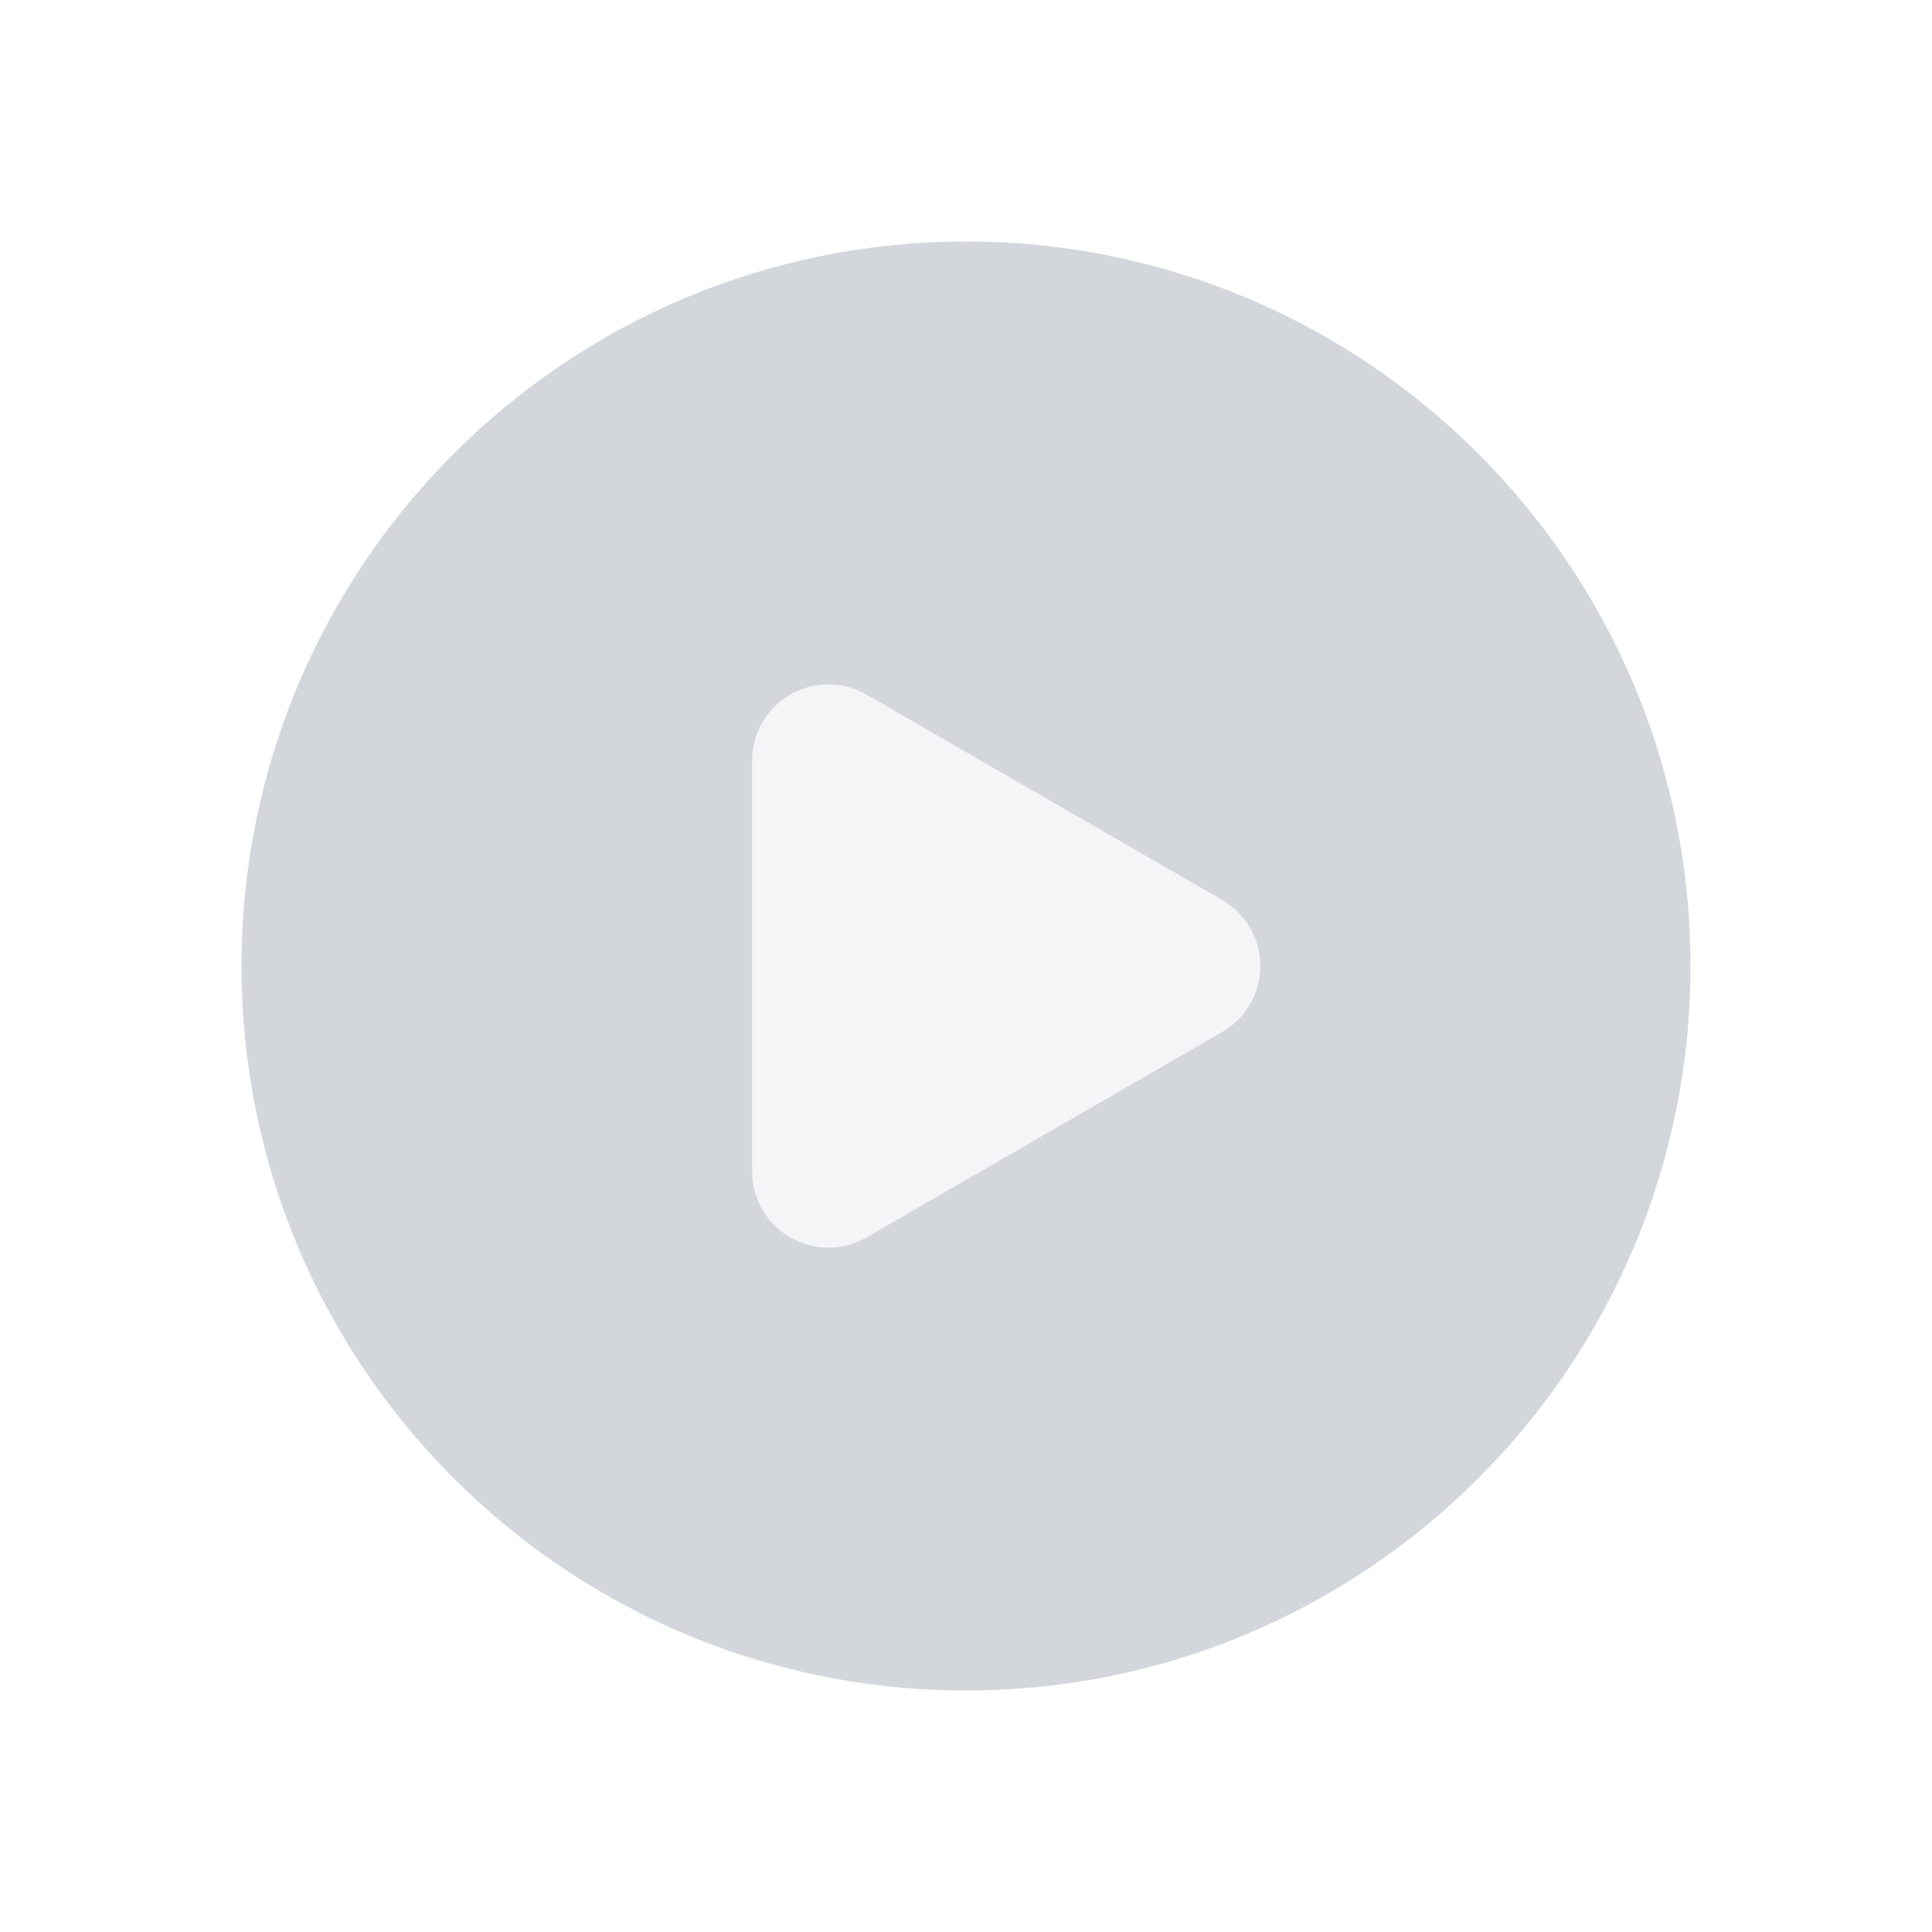
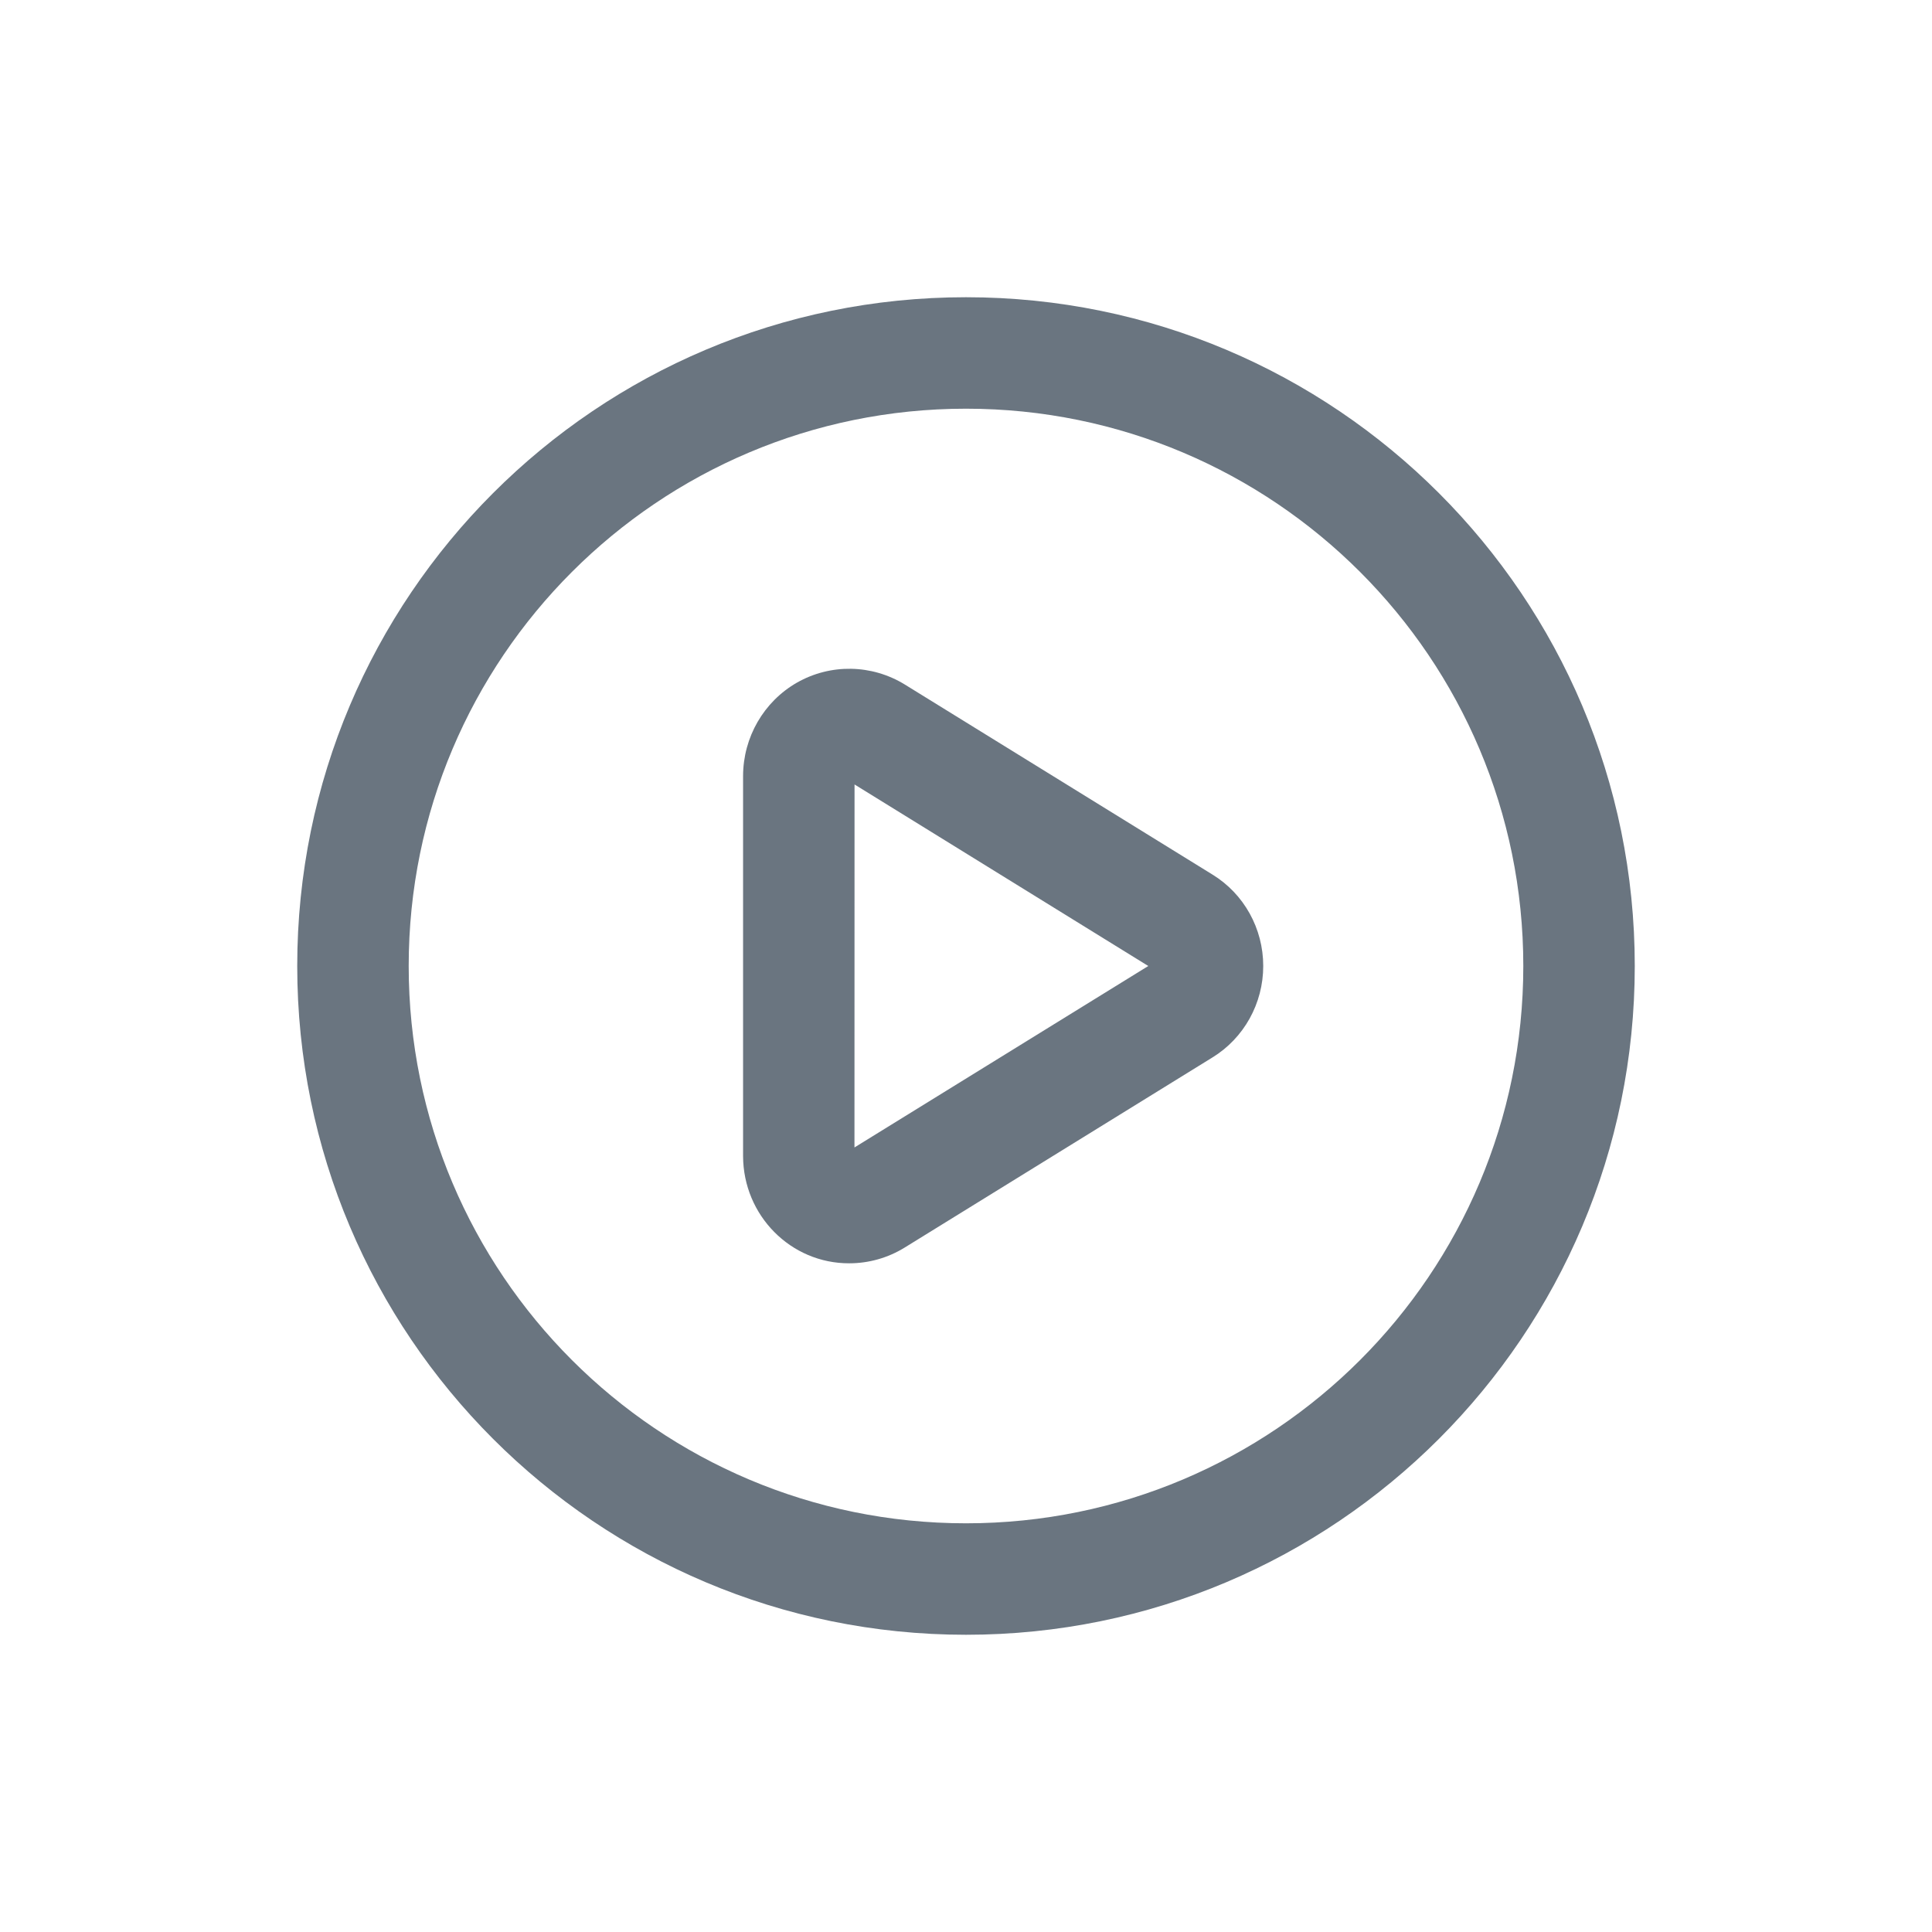
- <svg xmlns="http://www.w3.org/2000/svg" viewBox="0 0 24 24">
-   <g id="Layer_2" data-name="Layer 2">
-     <g id="icons">
-       <rect id="canvas" width="24" height="24" style="fill:none" />
-       <circle cx="12" cy="12" r="9" style="fill:#b5bdc3;opacity:0.6" />
-       <path d="M15.183,11.18l-4.42-2.552a.947.947,0,0,0-1.42.82v5.104a.947.947,0,0,0,1.42.82l4.42-2.552a.947.947,0,0,0,0-1.64Z" style="fill:#f3f5f6" />
-     </g>
+ <svg xmlns="http://www.w3.org/2000/svg" version="1.1" id="Warstwa_1" x="0px" y="0px" viewBox="0 0 26 26" style="enable-background:new 0 0 26 26;" xml:space="preserve">
+   <style type="text/css">
+ 	.st0{fill:#6A7580;}
+ </style>
+   <g>
+     <path class="st0" d="M13,4c4.971,0,9,4.029,9,9s-4.029,9-9,9s-9-4.029-9-9S8.029,4,13,4z M13,5.5   c-4.142,0-7.5,3.358-7.5,7.5s3.358,7.5,7.5,7.5s7.5-3.358,7.5-7.5S17.142,5.5,13,5.5z" />
+     <path class="st0" d="M12.175,9.211l4.141,2.558C16.741,12.029,17,12.496,17,13s-0.26,0.971-0.684,1.231   l-4.141,2.558c-0.225,0.139-0.483,0.212-0.747,0.212c-0.786,0.002-1.425-0.643-1.428-1.442v-5.117   c0.001-0.52,0.278-0.999,0.724-1.255C11.177,8.929,11.731,8.939,12.175,9.211z M11.5,10.557l-0.001,4.885L15.453,13   L11.5,10.557z" />
  </g>
</svg>
